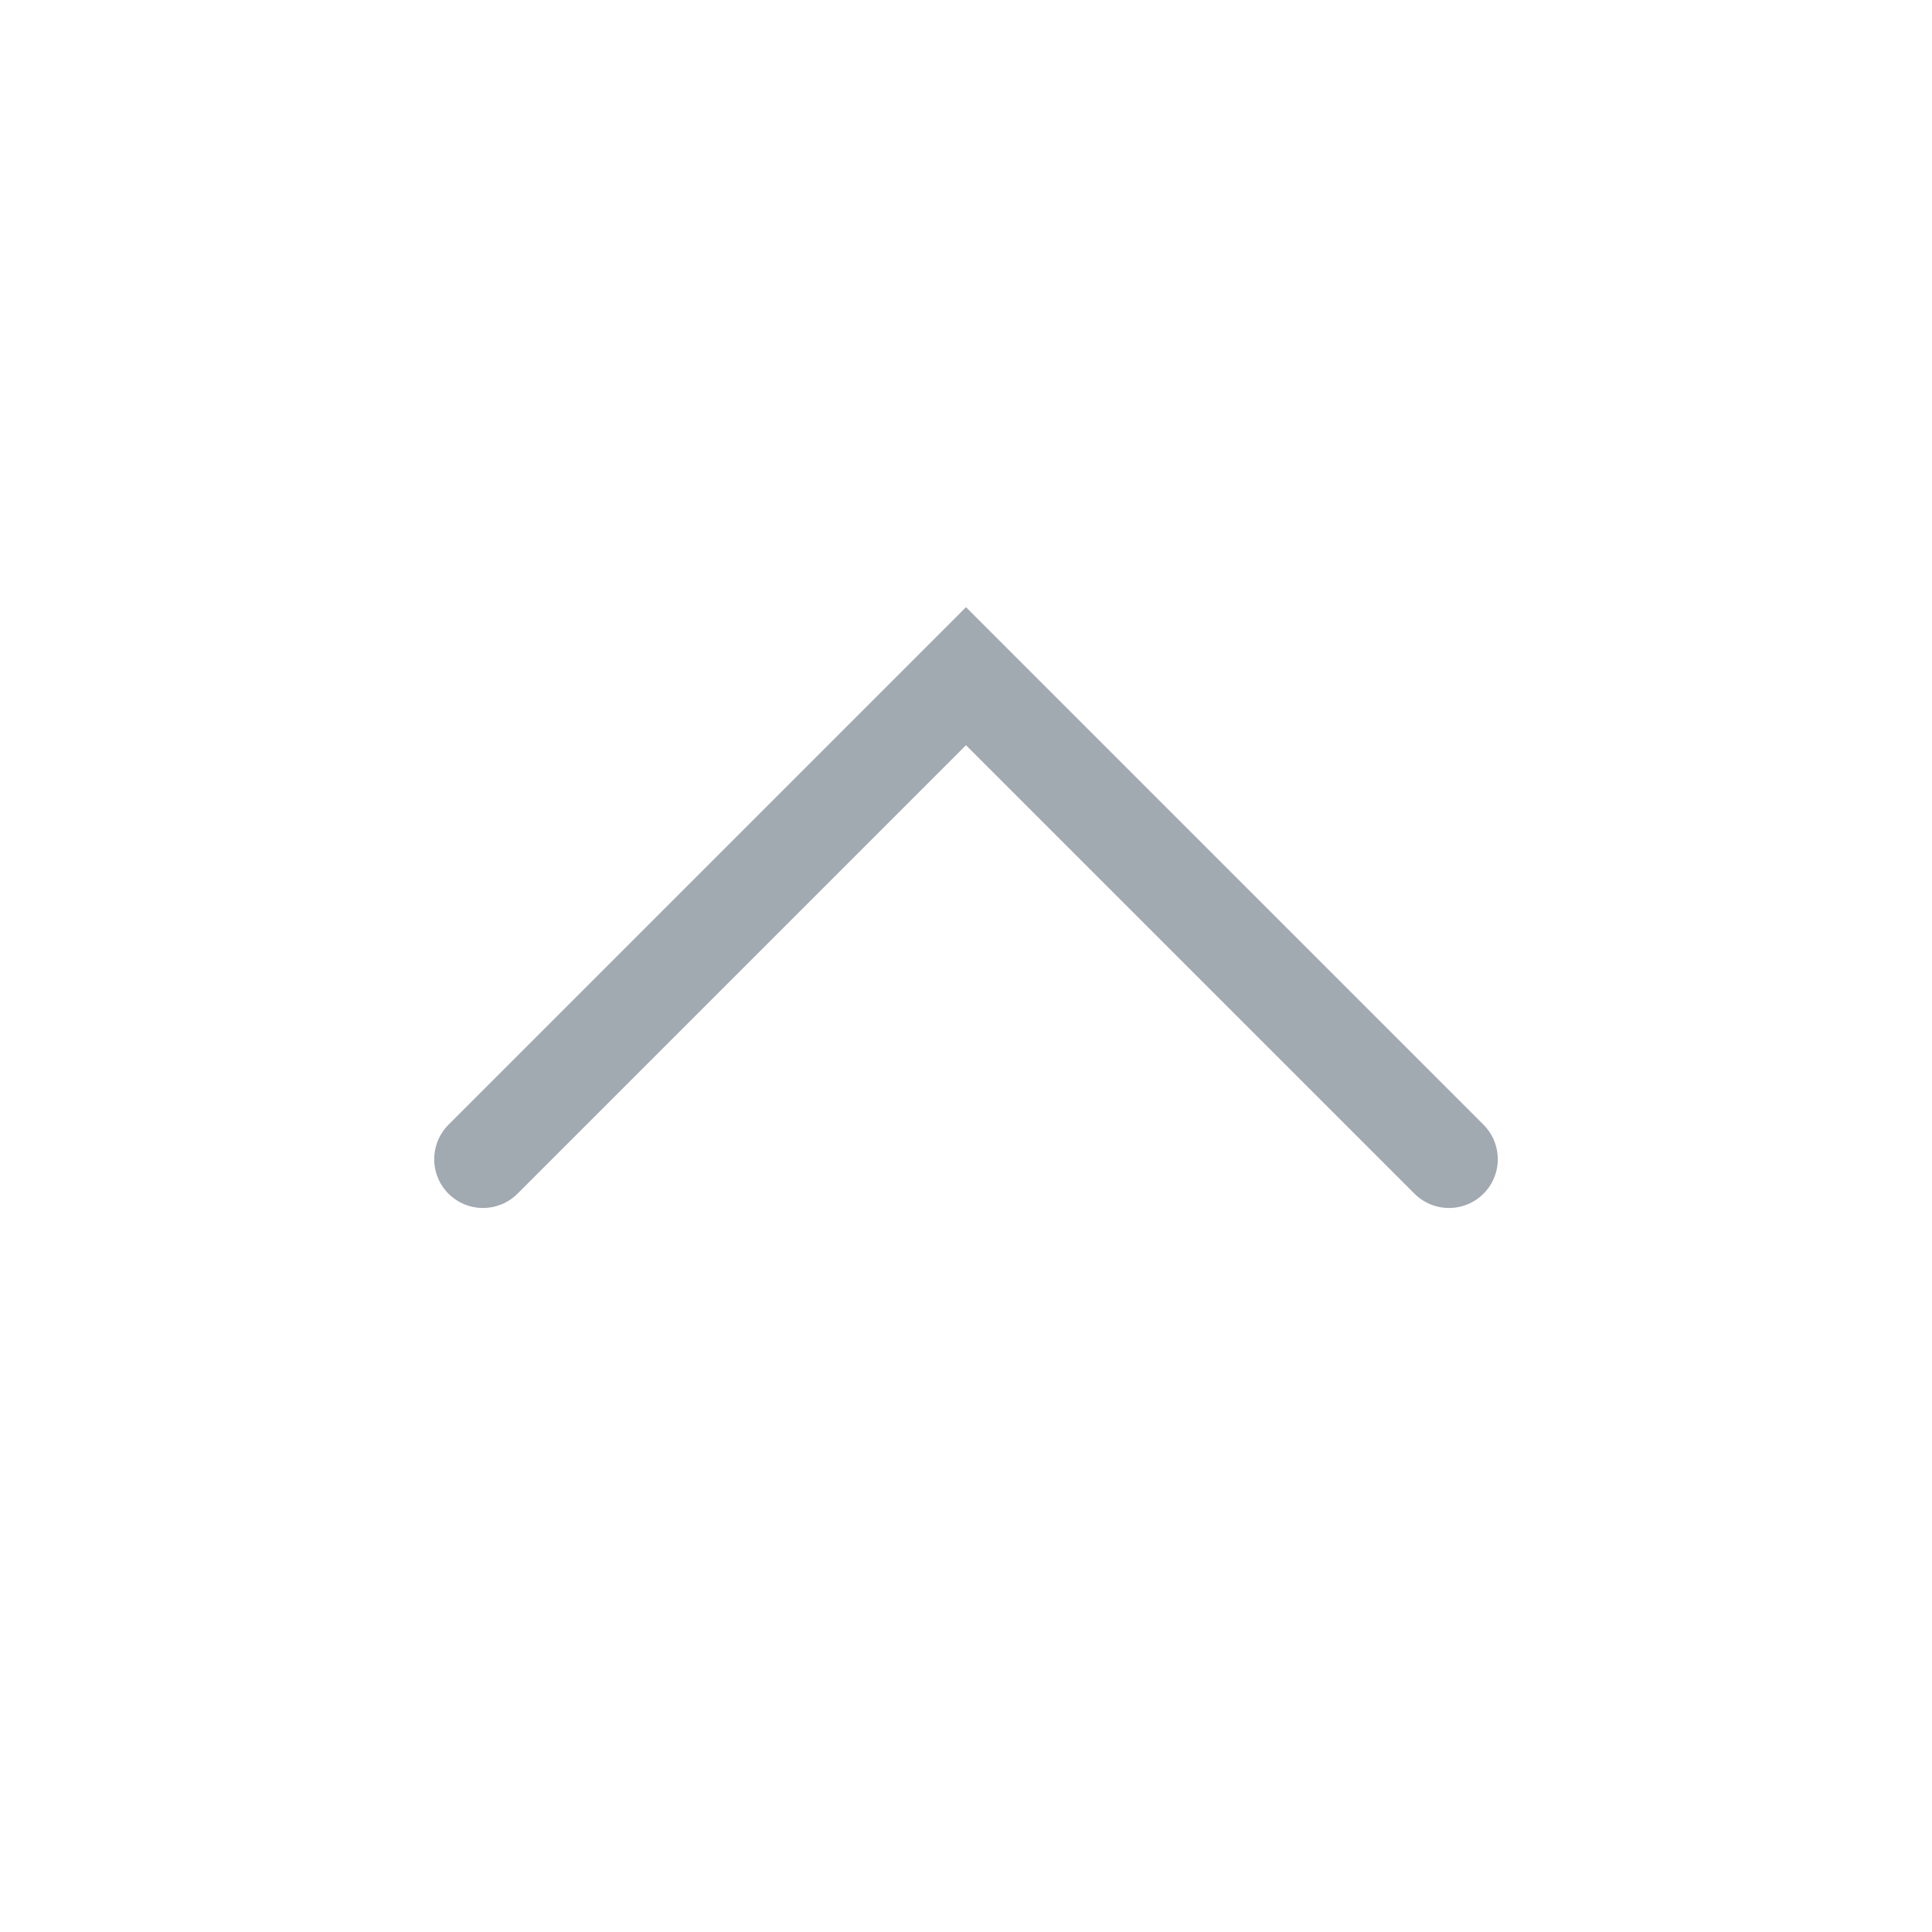
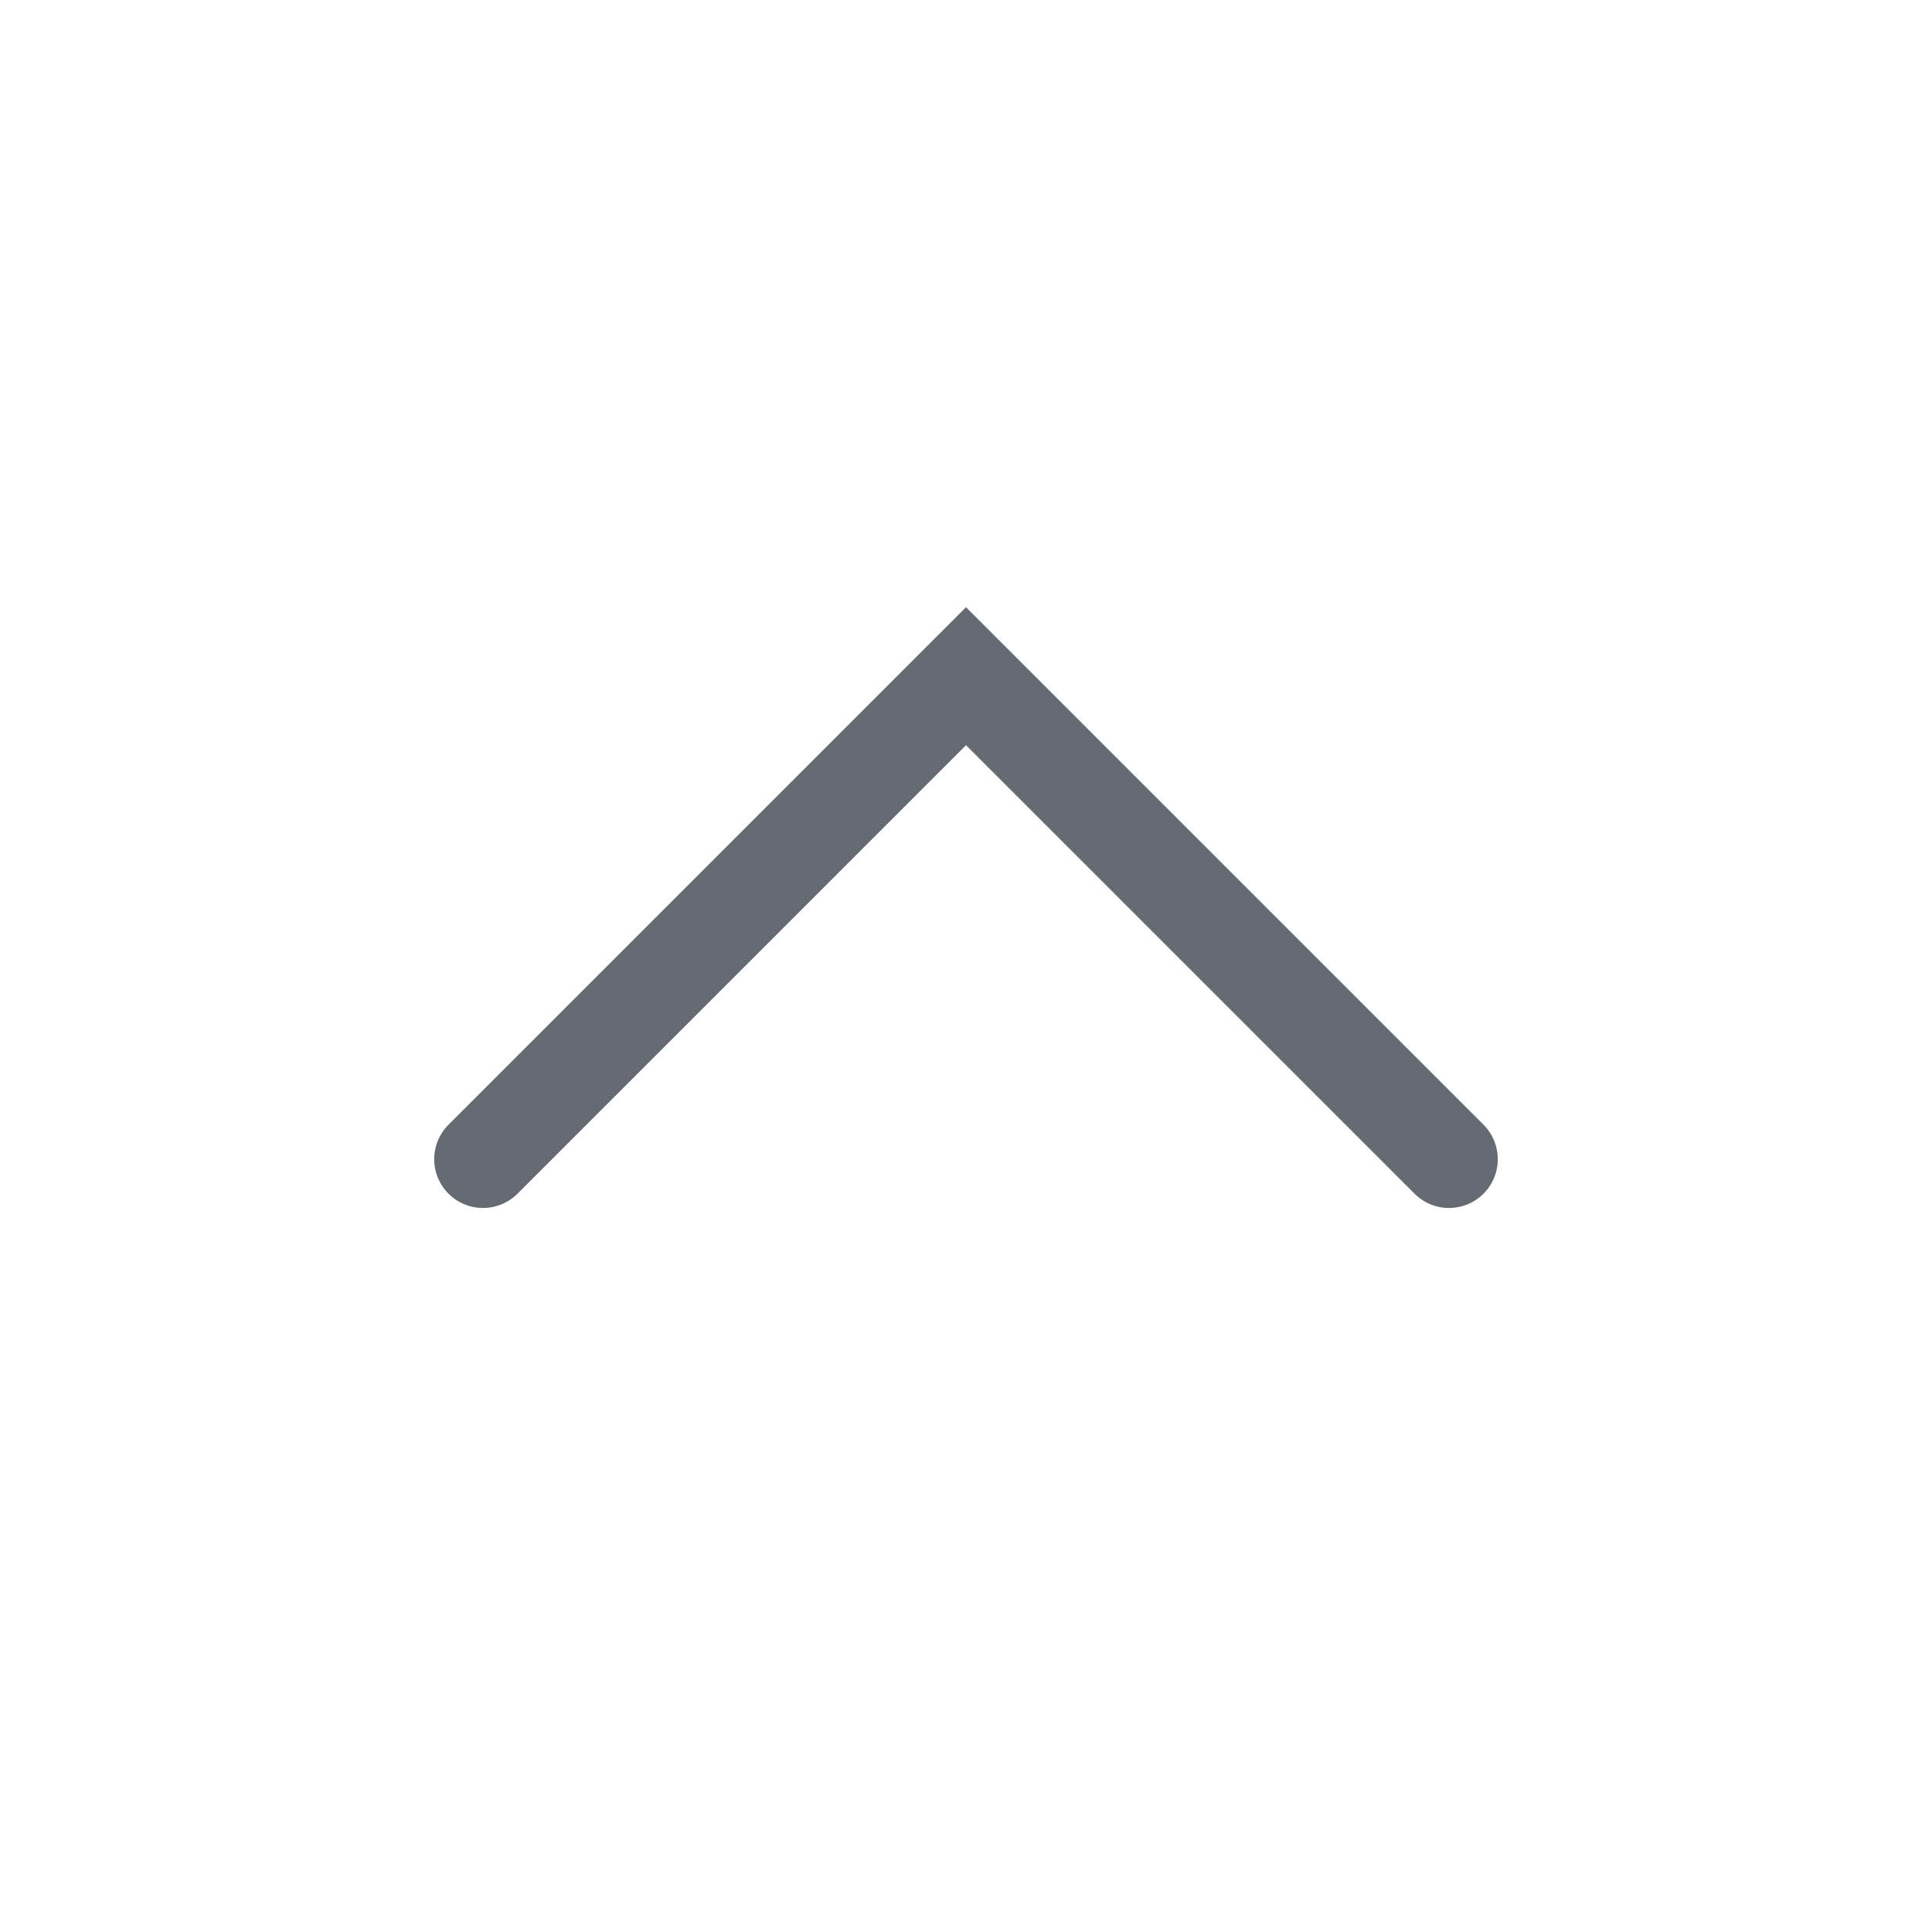
<svg xmlns="http://www.w3.org/2000/svg" viewBox="0 0 50 50" version="1.2" baseProfile="tiny">
  <defs>
</defs>
  <g fill="none" stroke="black" stroke-width="1" fill-rule="evenodd" stroke-linecap="square" stroke-linejoin="bevel">
-     <g fill="none" stroke="#a1a9b1" stroke-opacity="1" stroke-width="1.01" stroke-linecap="round" stroke-linejoin="miter" stroke-miterlimit="2" transform="matrix(2.5,0,0,2.5,2.5,2.5)" font-family="Noto Sans" font-size="10" font-weight="400" font-style="normal">
+     <g fill="none" stroke="#666a73" stroke-opacity="1" stroke-width="1.01" stroke-linecap="round" stroke-linejoin="miter" stroke-miterlimit="2" transform="matrix(2.5,0,0,2.5,2.5,2.5)" font-family="Noto Sans" font-size="10" font-weight="400" font-style="normal">
      <polyline fill="none" vector-effect="none" points="4,11 9,6 14,11 " />
    </g>
    <g fill="none" stroke="#000000" stroke-opacity="1" stroke-width="1" stroke-linecap="square" stroke-linejoin="bevel" transform="matrix(1,0,0,1,0,0)" font-family="Noto Sans" font-size="10" font-weight="400" font-style="normal">
</g>
  </g>
</svg>
